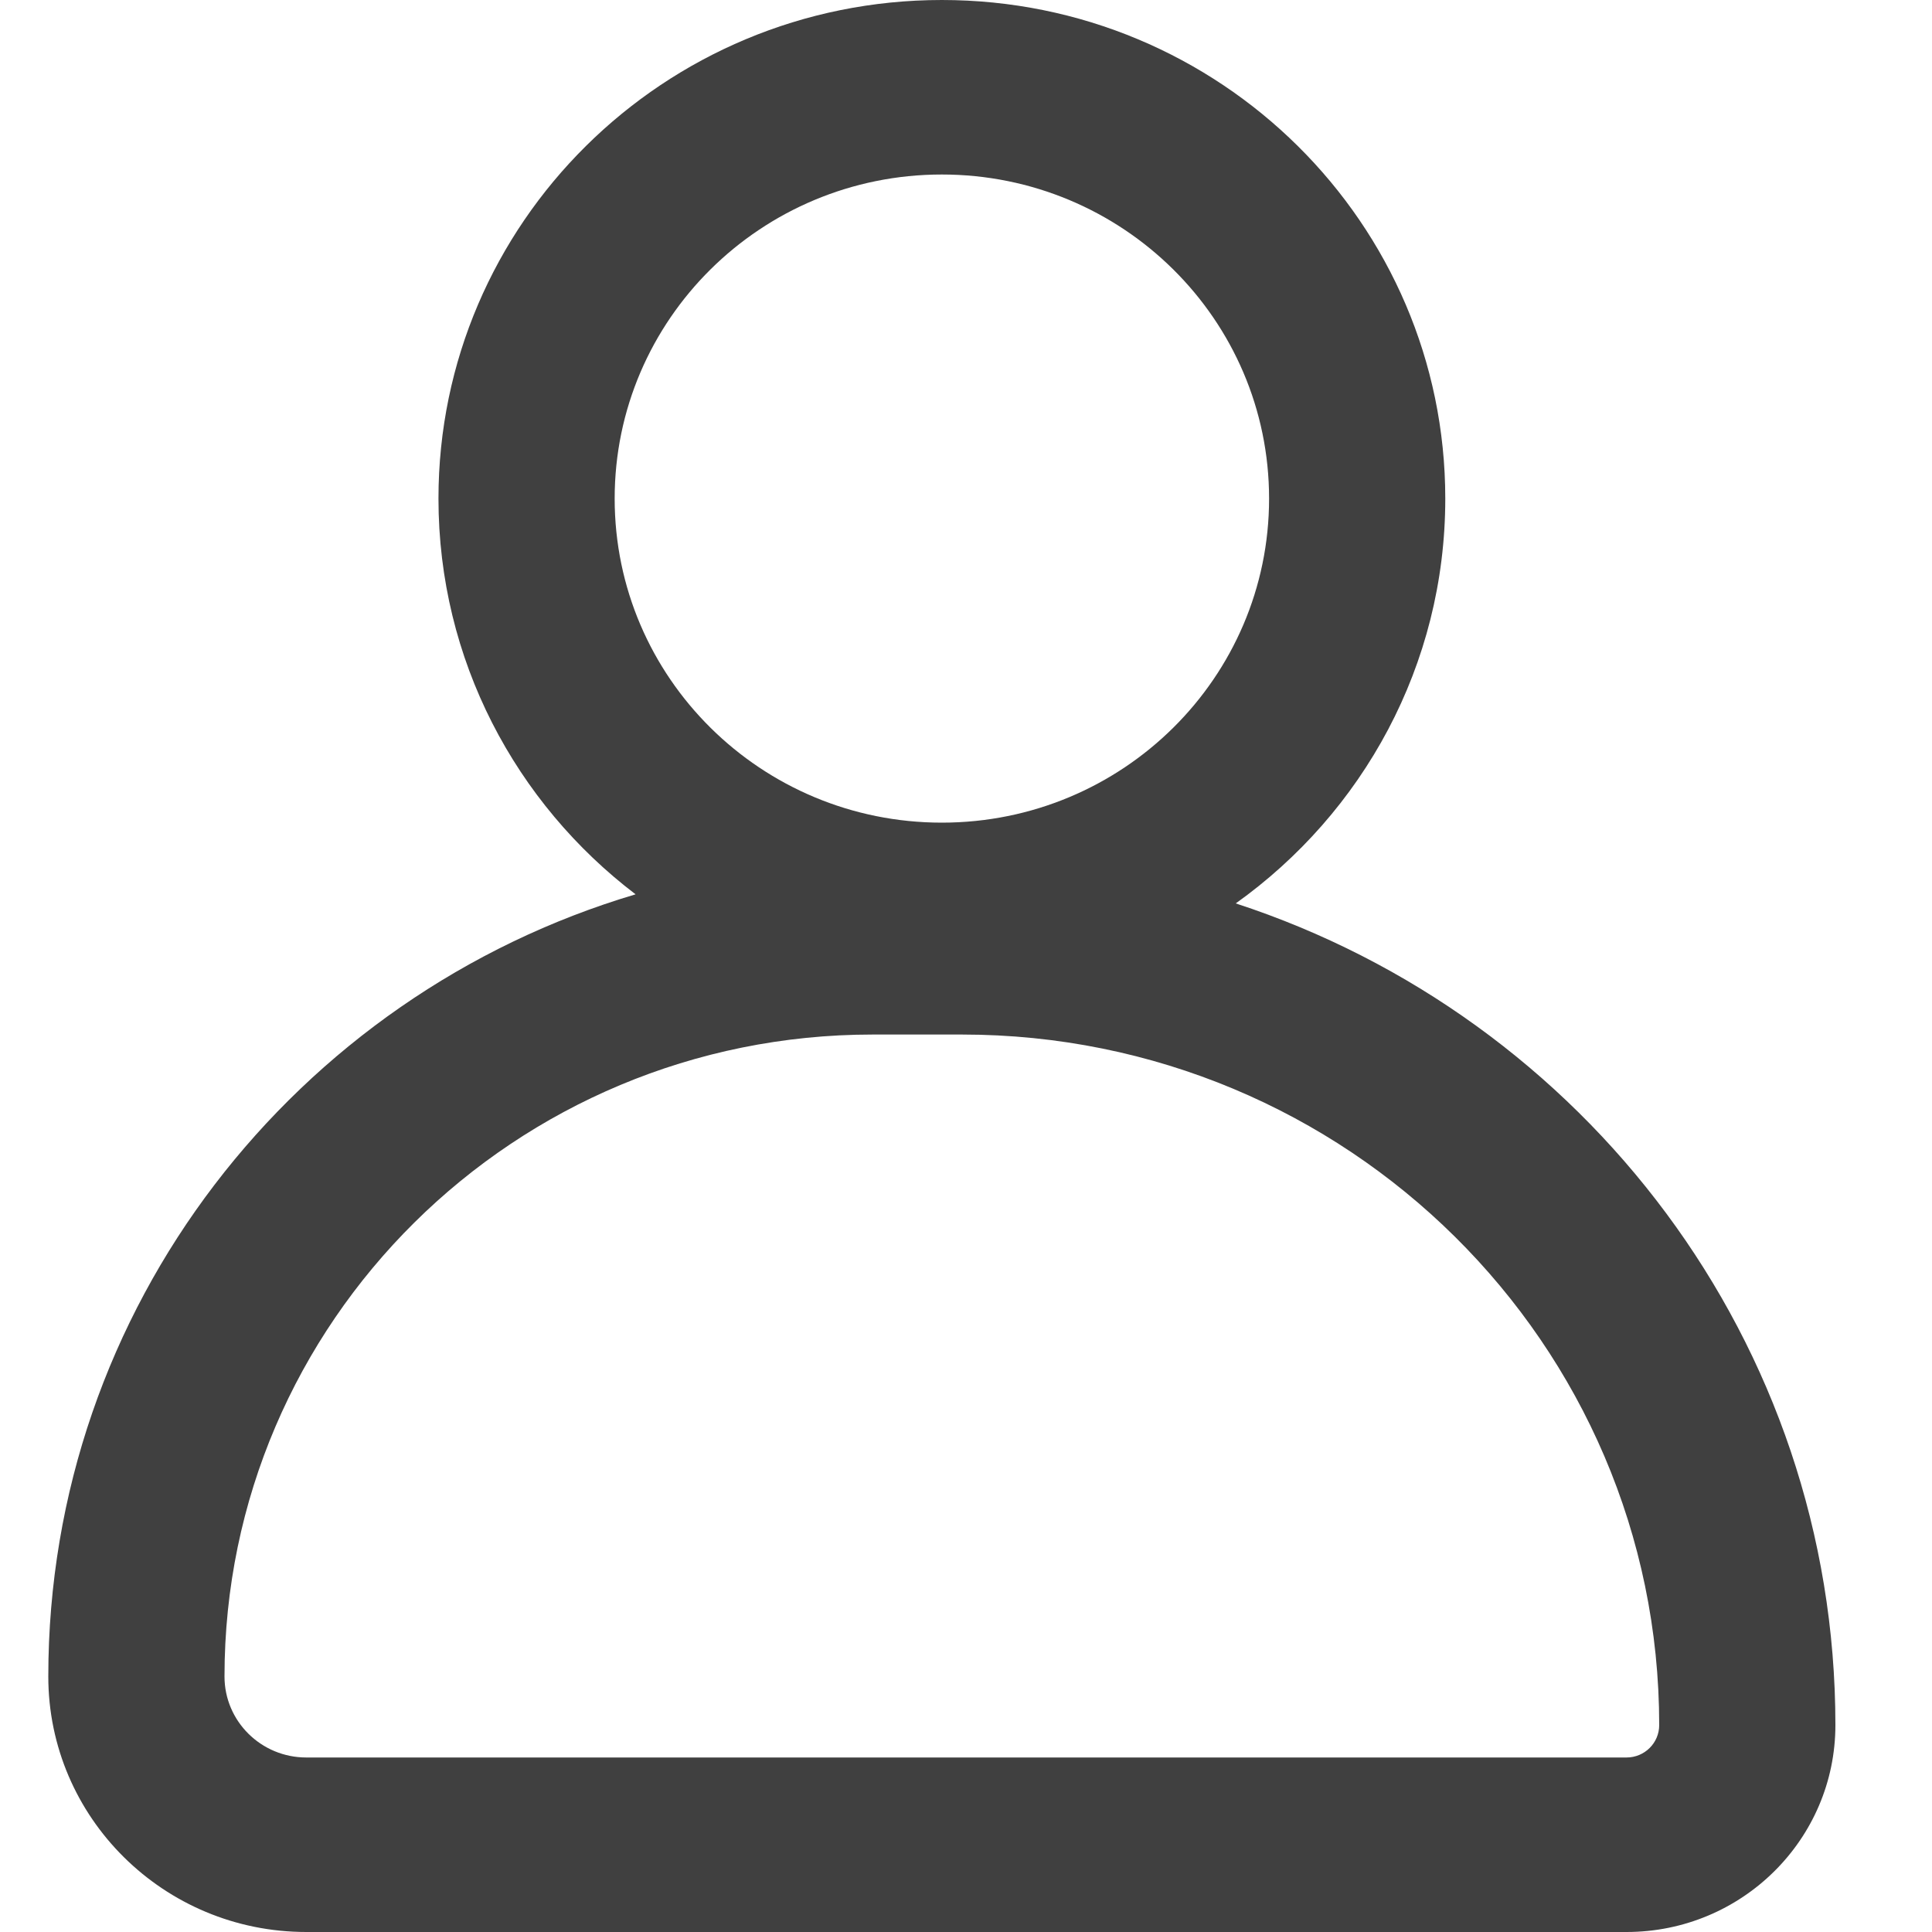
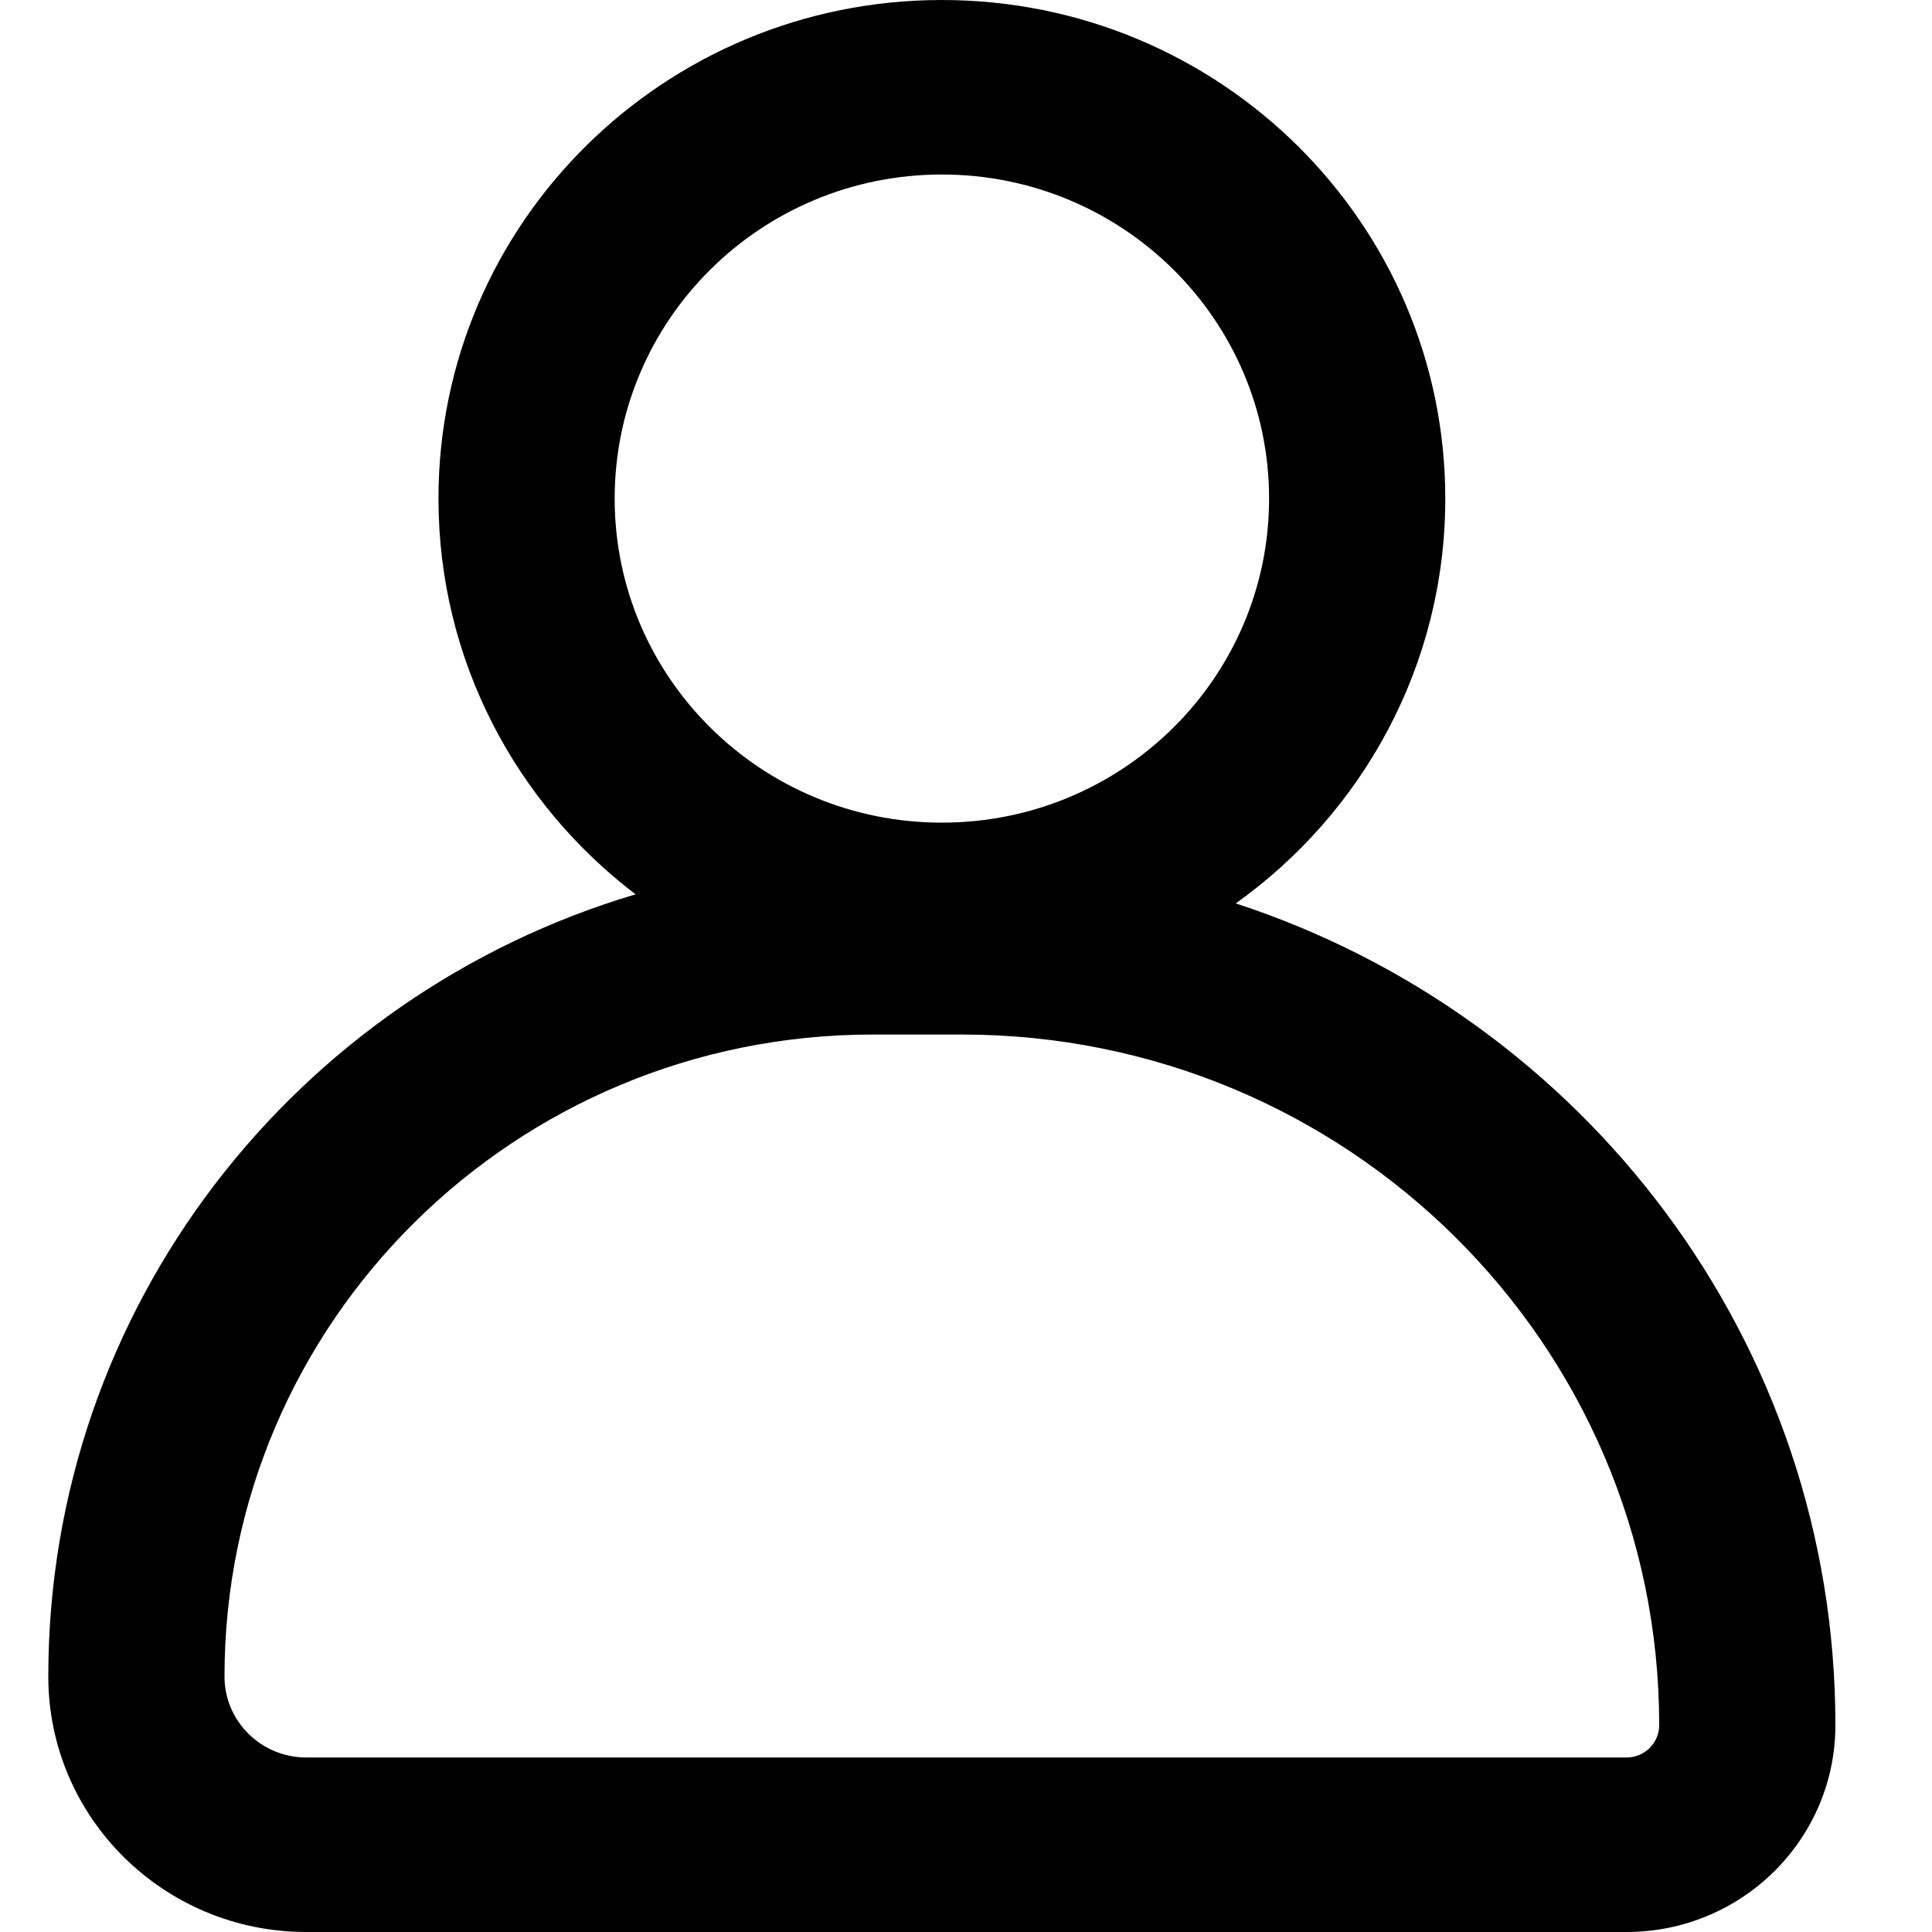
<svg xmlns="http://www.w3.org/2000/svg" width="40" height="40" viewBox="0 0 40 40" fill="none">
-   <path fill-rule="evenodd" clip-rule="evenodd" d="M26.275 10.323C26.275 14.028 23.242 17.032 19.5 17.032C15.759 17.032 12.726 14.028 12.726 10.323C12.726 6.617 15.759 3.613 19.5 3.613C23.242 3.613 26.275 6.617 26.275 10.323ZM25.585 18.704C28.212 16.83 29.923 13.774 29.923 10.323C29.923 4.622 25.256 0 19.5 0C13.744 0 9.078 4.622 9.078 10.323C9.078 13.661 10.678 16.629 13.159 18.516C6.126 20.604 1 27.064 1 34.71C1 37.631 3.391 40 6.342 40H33.675C36.063 40 38 38.082 38 35.716C38 27.786 32.796 21.059 25.585 18.704ZM4.648 34.71C4.648 27.37 10.656 21.419 18.067 21.419H19.917C27.889 21.419 34.352 27.82 34.352 35.716C34.352 36.087 34.049 36.387 33.675 36.387H6.342C5.406 36.387 4.648 35.636 4.648 34.71Z" fill="#404040" />
+   <path fill-rule="evenodd" clip-rule="evenodd" d="M26.275 10.323C26.275 14.028 23.242 17.032 19.5 17.032C15.759 17.032 12.726 14.028 12.726 10.323C12.726 6.617 15.759 3.613 19.5 3.613C23.242 3.613 26.275 6.617 26.275 10.323ZM25.585 18.704C28.212 16.83 29.923 13.774 29.923 10.323C29.923 4.622 25.256 0 19.5 0C13.744 0 9.078 4.622 9.078 10.323C9.078 13.661 10.678 16.629 13.159 18.516C6.126 20.604 1 27.064 1 34.71C1 37.631 3.391 40 6.342 40H33.675C36.063 40 38 38.082 38 35.716C38 27.786 32.796 21.059 25.585 18.704ZM4.648 34.71C4.648 27.37 10.656 21.419 18.067 21.419H19.917C27.889 21.419 34.352 27.82 34.352 35.716C34.352 36.087 34.049 36.387 33.675 36.387H6.342C5.406 36.387 4.648 35.636 4.648 34.71Z" fill="currentColor" />
</svg>
